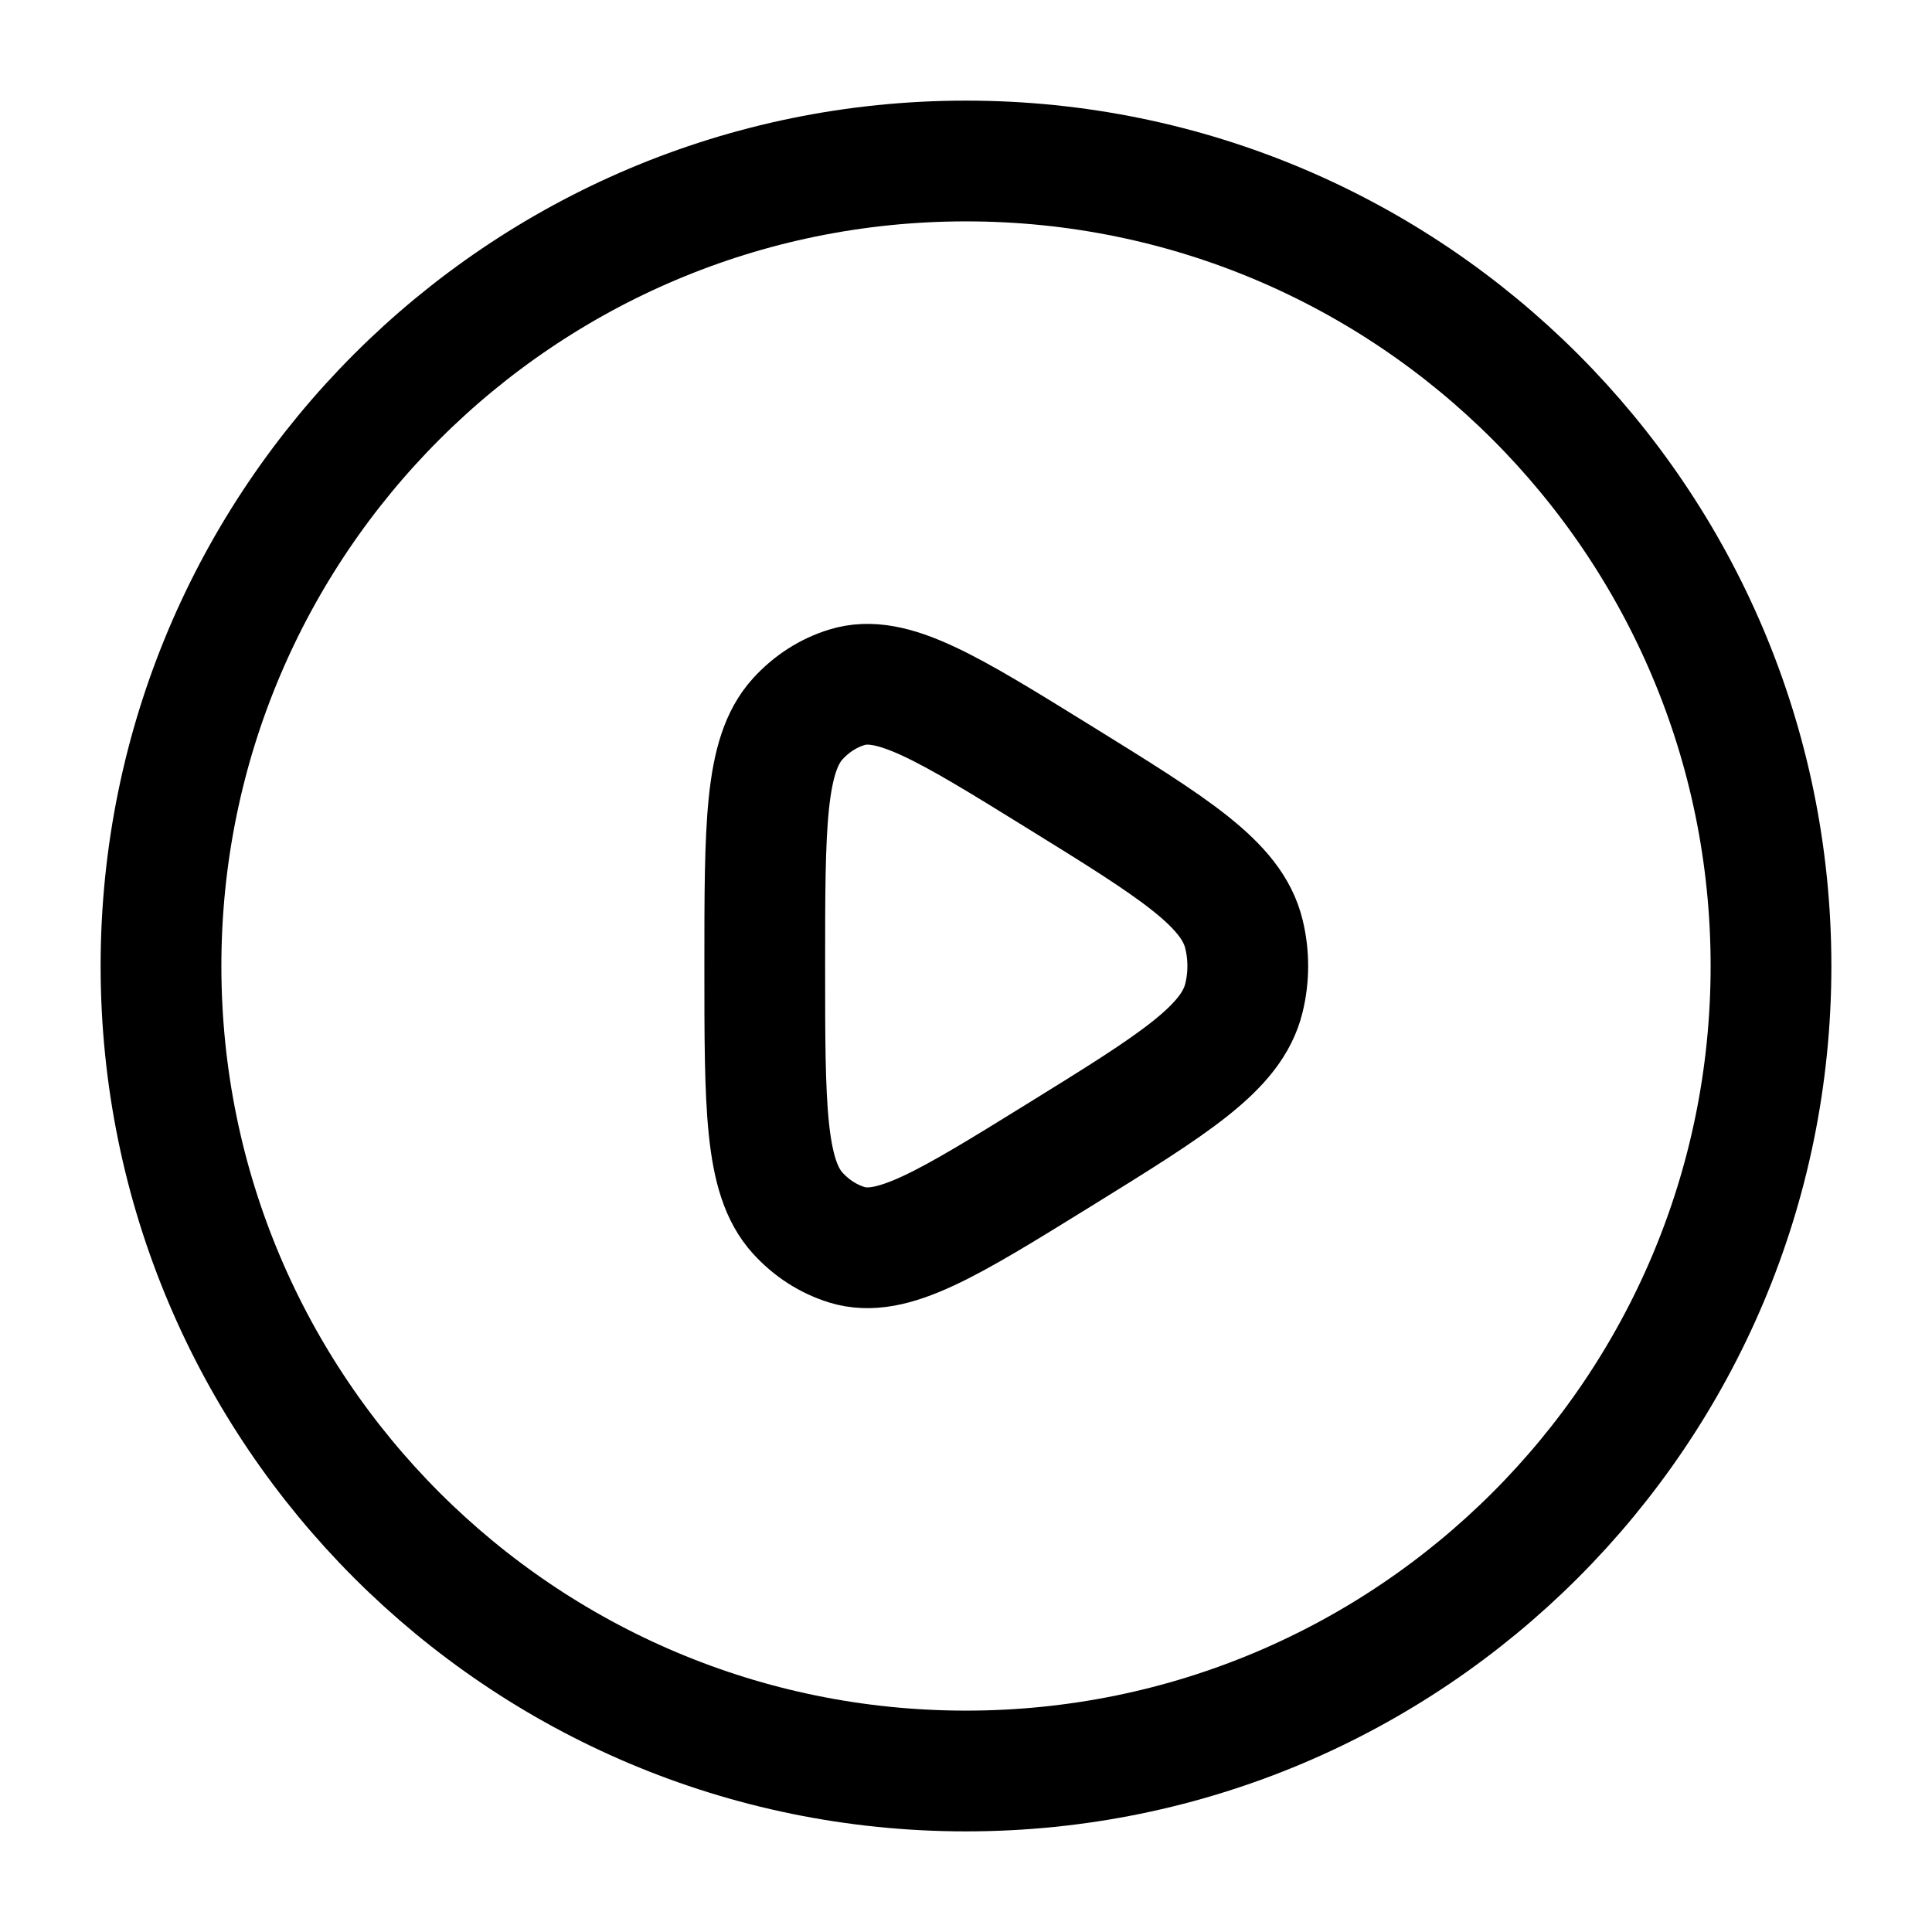
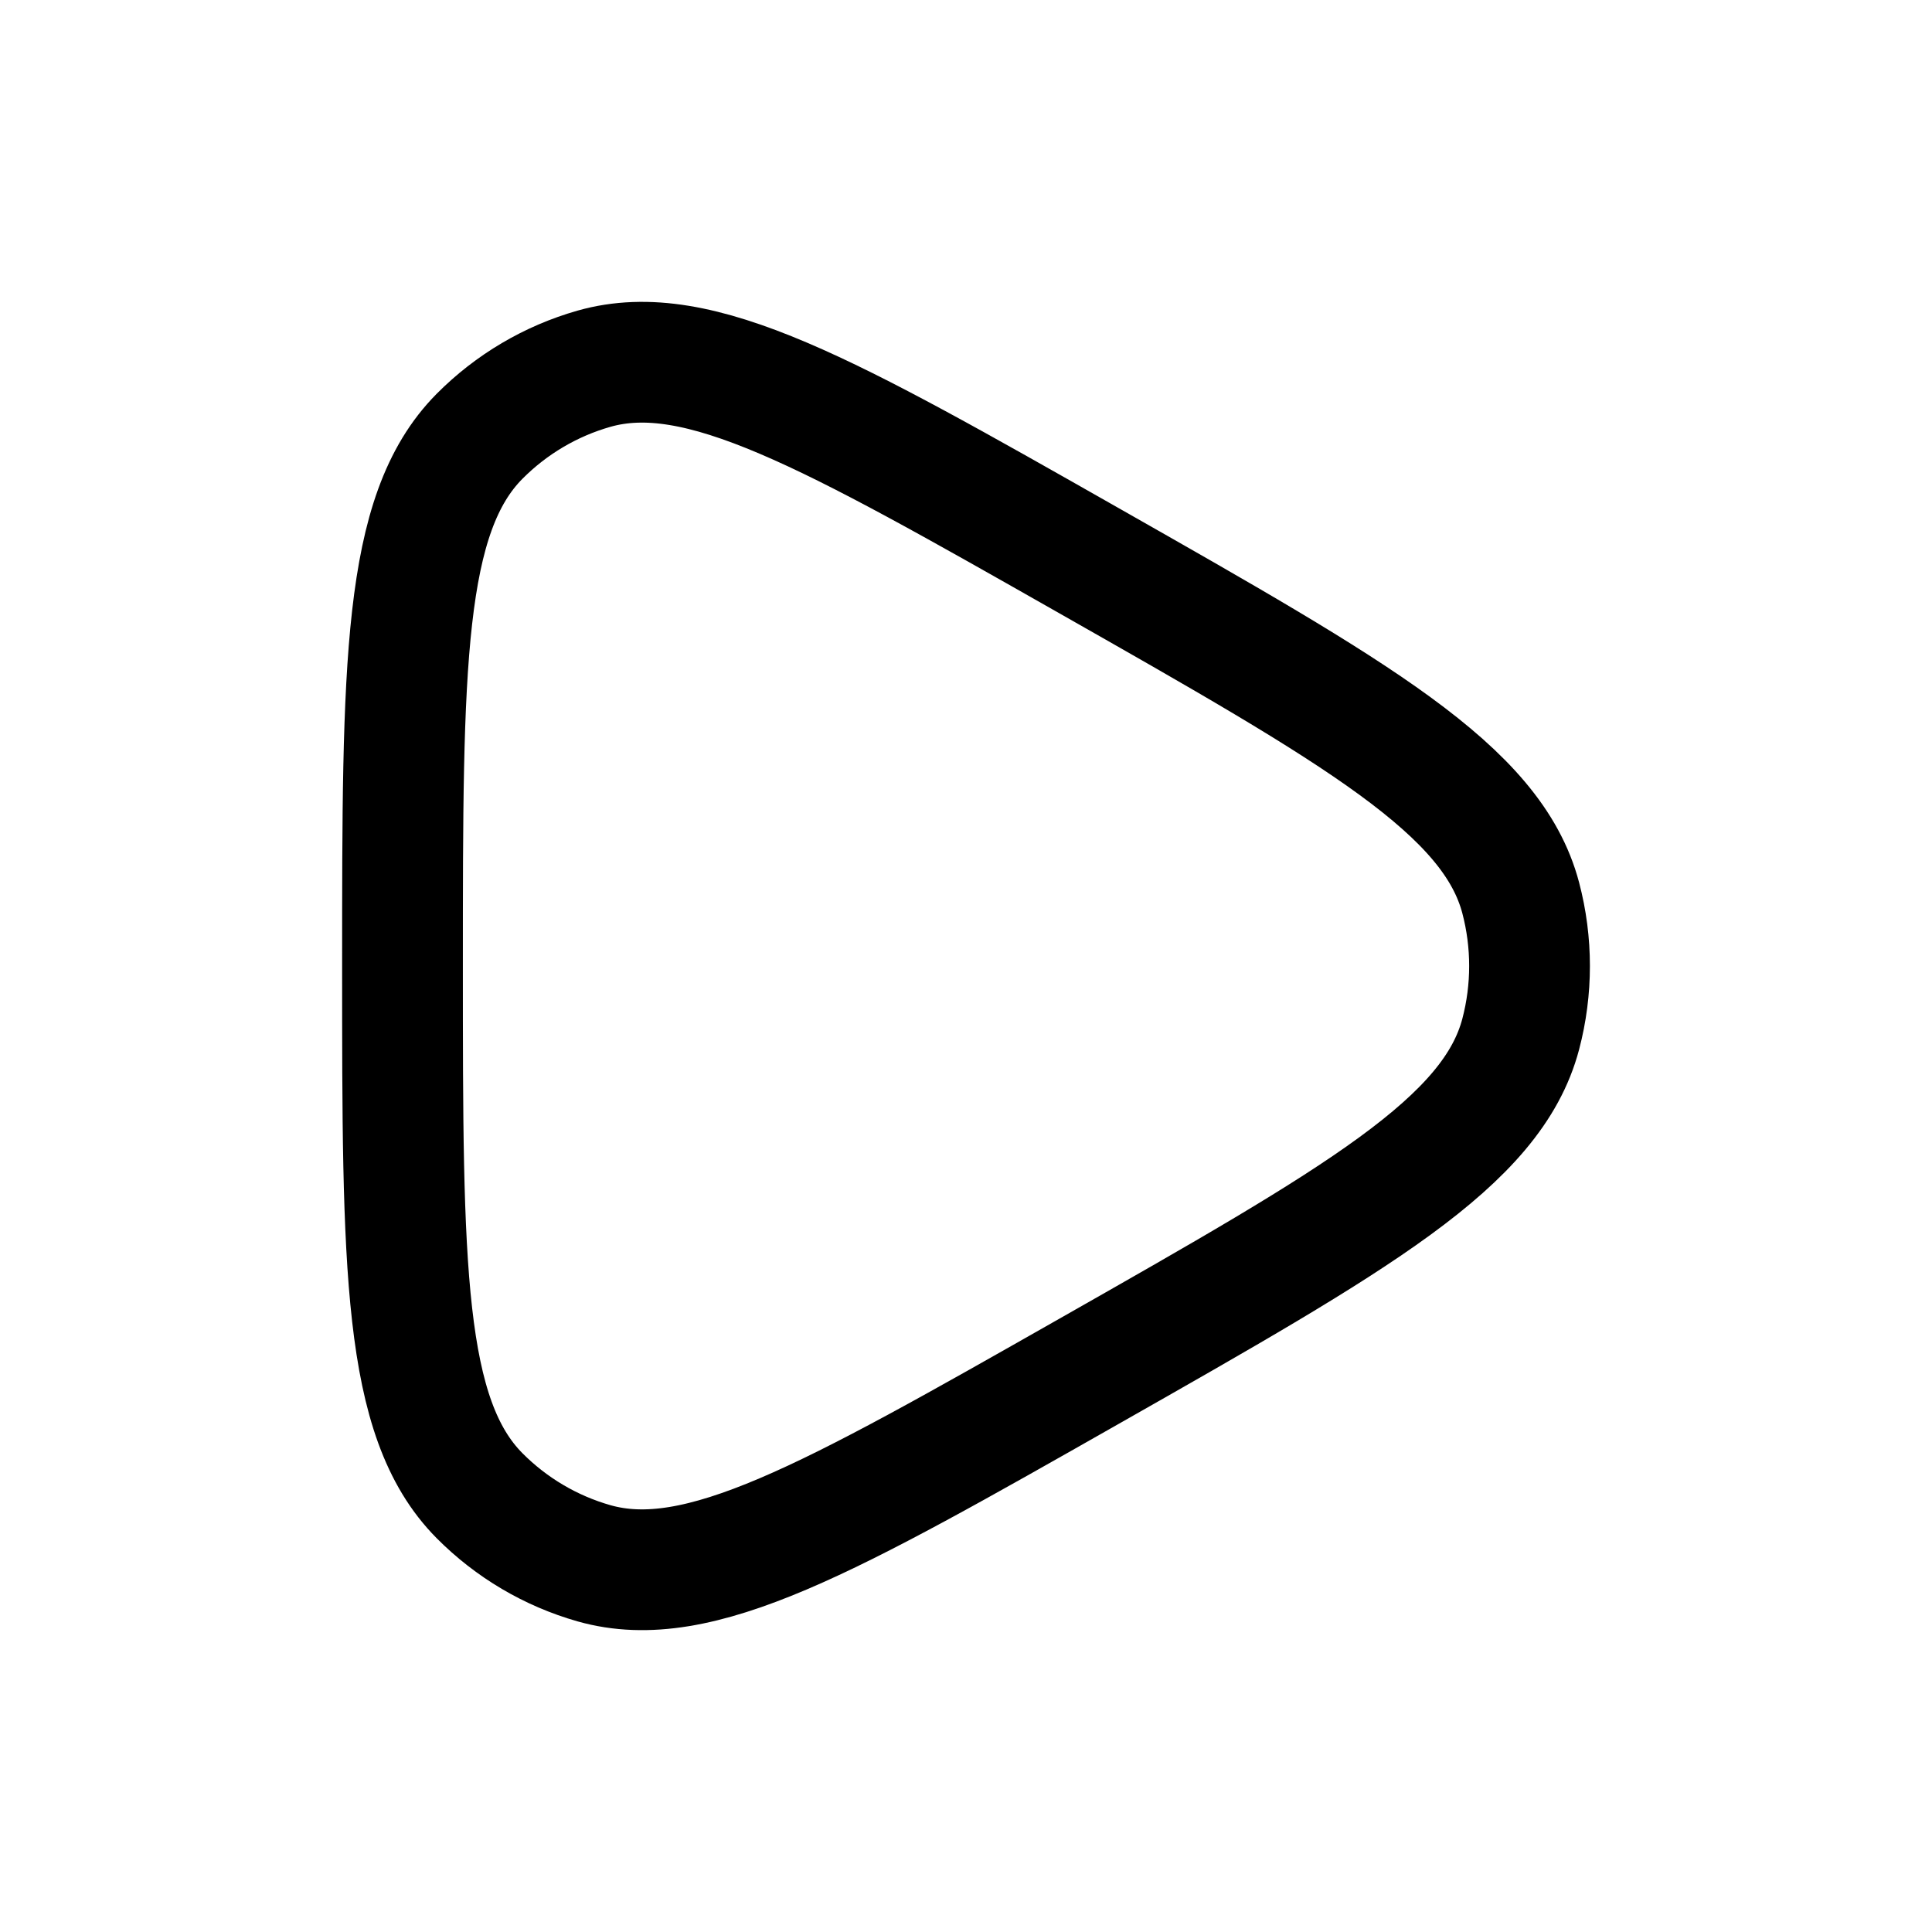
<svg xmlns="http://www.w3.org/2000/svg" viewBox="0 0 24 24" width="24" height="24" color="#000000" fill="none">
-   <circle cx="12" cy="12" r="10" stroke="currentColor" stroke-width="1.5" />
-   <path d="M15.453 12.395C15.302 13.021 14.586 13.464 13.154 14.35C11.77 15.206 11.078 15.635 10.52 15.463C10.289 15.391 10.079 15.256 9.91 15.07C9.5 14.62 9.5 13.746 9.5 12C9.5 10.254 9.5 9.38 9.91 8.93C10.079 8.744 10.289 8.609 10.52 8.538C11.078 8.365 11.77 8.794 13.154 9.65C14.586 10.536 15.302 10.979 15.453 11.605C15.516 11.864 15.516 12.136 15.453 12.395Z" stroke="currentColor" stroke-width="1.5" stroke-linejoin="round" />
+   <path d="M18.891 12.846C18.537 14.189 16.867 15.138 13.526 17.036C10.296 18.871 8.681 19.788 7.38 19.42C6.842 19.267 6.352 18.978 5.956 18.579C5 17.614 5 15.743 5 12C5 8.257 5 6.386 5.956 5.421C6.352 5.022 6.842 4.733 7.38 4.58C8.681 4.212 10.296 5.129 13.526 6.964C16.867 8.862 18.537 9.811 18.891 11.154C19.037 11.708 19.037 12.292 18.891 12.846Z" stroke="currentColor" stroke-width="1.5" stroke-linejoin="round" />
</svg>
